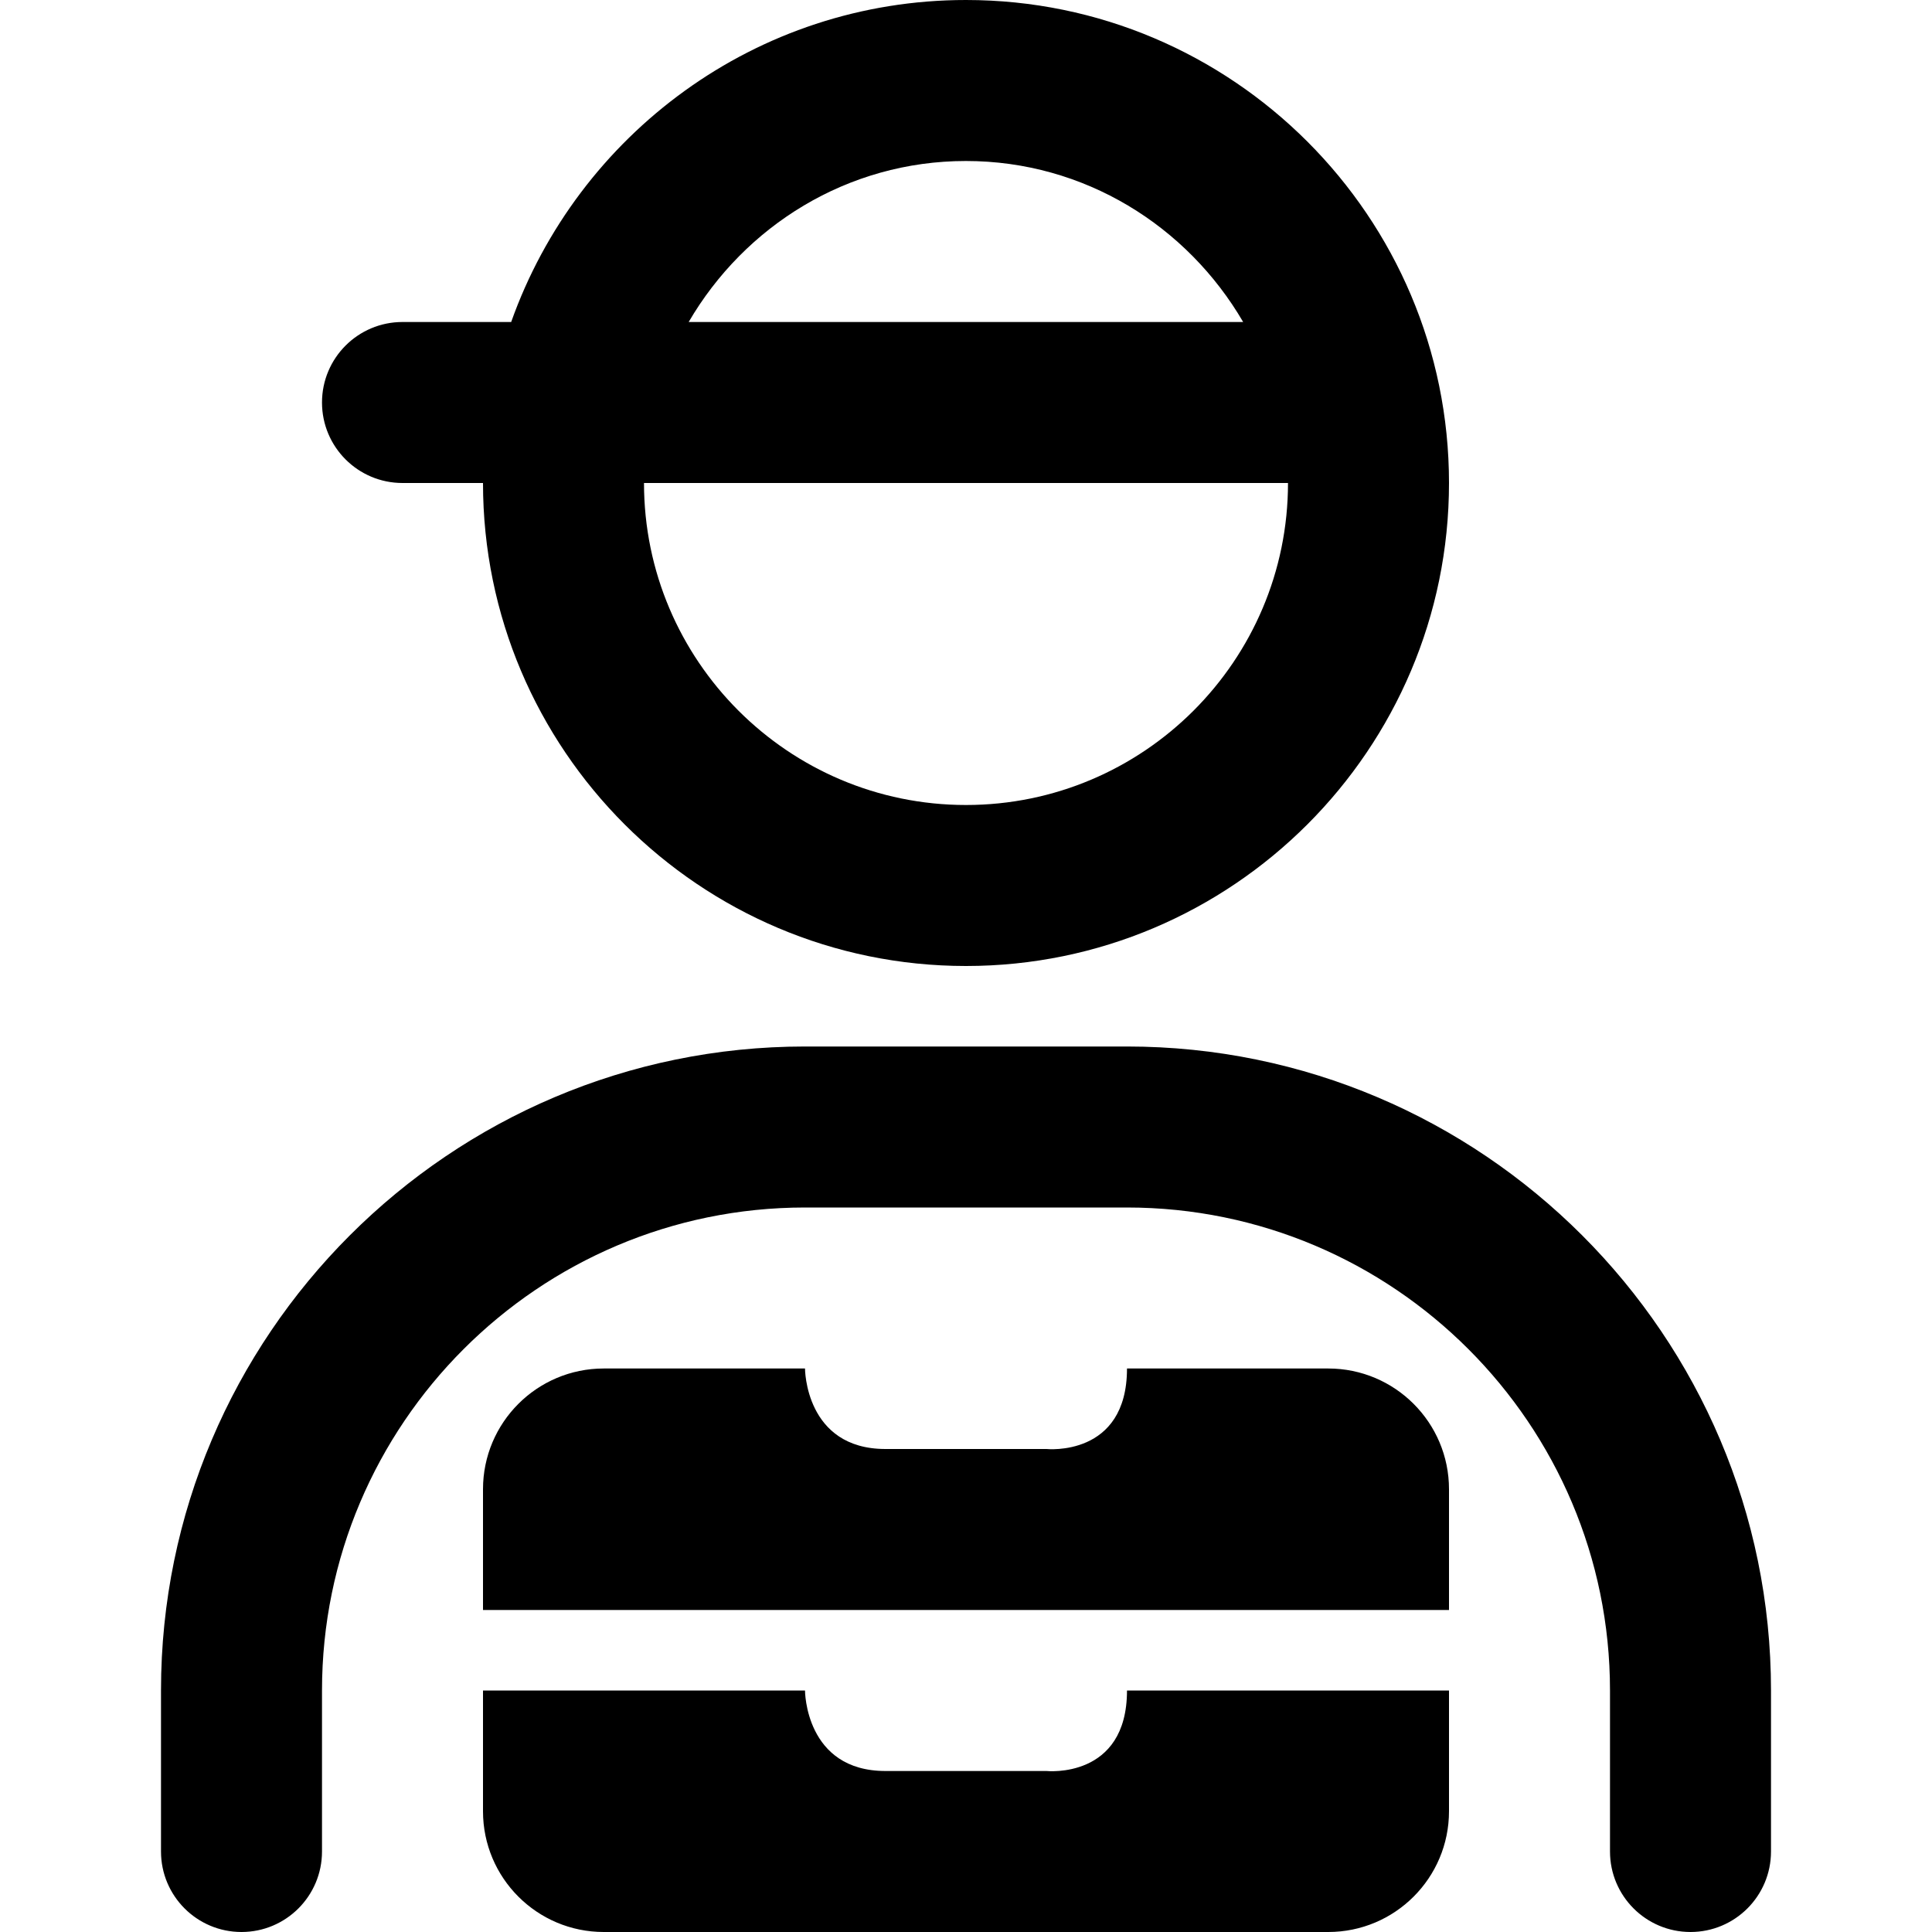
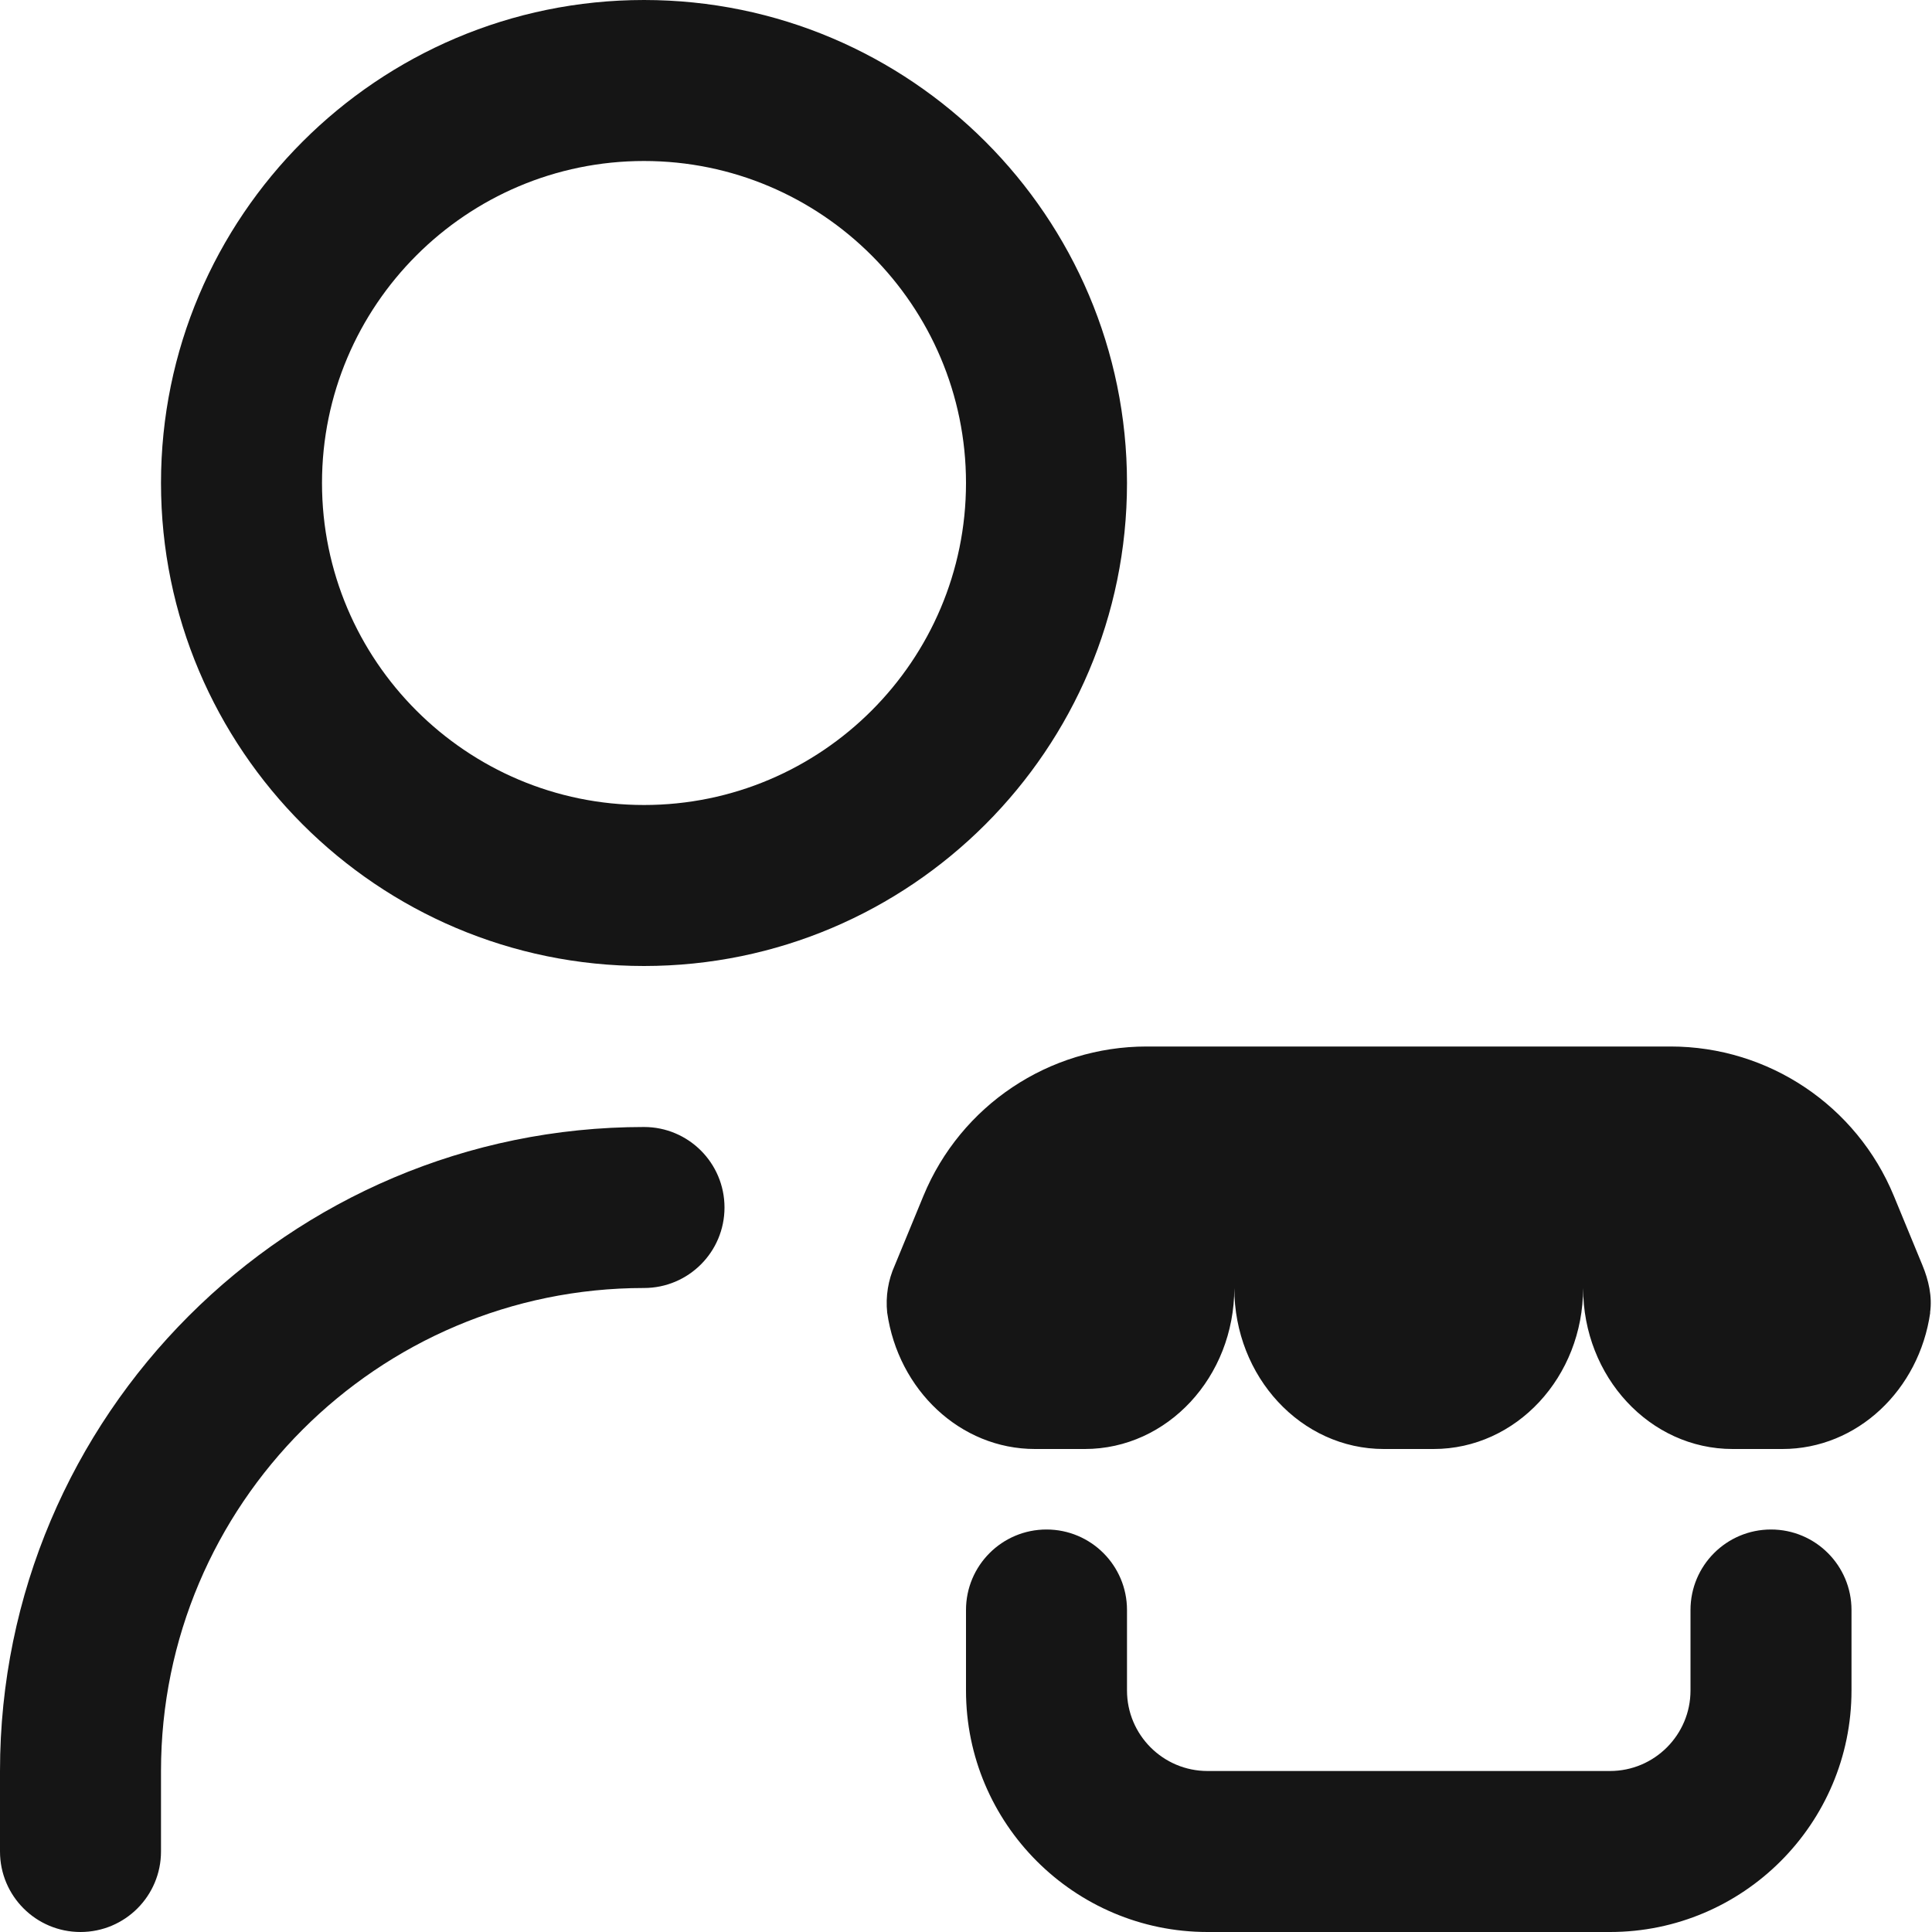
<svg xmlns="http://www.w3.org/2000/svg" data-name="Layer 1" viewBox="0 0 24 24">
-   <path d="M18 18.5V20H6v-1.5A1.5 1.5 0 0 1 7.5 17H10s0 1 1 1h2s1 .105 1-1h2.5a1.5 1.5 0 0 1 1.5 1.5m0 2.5h-4c0 1.105-1 1-1 1h-2c-1 0-1-1-1-1H6v1.5A1.5 1.5 0 0 0 7.5 24h9a1.5 1.5 0 0 0 1.5-1.5zM4 5a1 1 0 0 1 1-1h1.35C7.176 1.673 9.393 0 12 0c3.309 0 6 2.691 6 6s-2.691 6-6 6-6-2.691-6-6H5a1 1 0 0 1-1-1m12 1H8c0 2.206 1.794 4 4 4s4-1.794 4-4M8.556 4h6.887c-.694-1.19-1.97-2-3.444-2s-2.75.81-3.444 2zM14 13h-4c-4.411 0-8 3.589-8 8v2a1 1 0 1 0 2 0v-2c0-3.309 2.691-6 6-6h4c3.309 0 6 2.691 6 6v2a1 1 0 1 0 2 0v-2c0-4.411-3.589-8-8-8" />
+   <path fill="#151515" d="M23.978 16.306c-.137.959-.906 1.694-1.836 1.694h-.619c-1.026 0-1.857-.895-1.857-2 0 1.105-.831 2-1.857 2h-.619c-1.026 0-1.857-.895-1.857-2 0 1.105-.831 2-1.857 2h-.619c-.929 0-1.699-.735-1.836-1.694a1.14 1.14 0 0 1 .095-.589l.355-.861A3 3 0 0 1 14.244 13h6.509a3 3 0 0 1 2.773 1.856l.355.861c.077.186.124.39.095.589ZM22 19a1 1 0 0 0-1 1v1c0 .551-.448 1-1 1h-5c-.552 0-1-.449-1-1v-1a1 1 0 1 0-2 0v1c0 1.654 1.346 3 3 3h5c1.654 0 3-1.346 3-3v-1a1 1 0 0 0-1-1M2 6c0-3.309 2.691-6 6-6s6 2.691 6 6-2.691 6-6 6-6-2.691-6-6m2 0c0 2.206 1.794 4 4 4s4-1.794 4-4-1.794-4-4-4-4 1.794-4 4m4 8c-4.411 0-8 3.589-8 8v1a1 1 0 1 0 2 0v-1c0-3.309 2.691-6 6-6a1 1 0 1 0 0-2" />
</svg>
